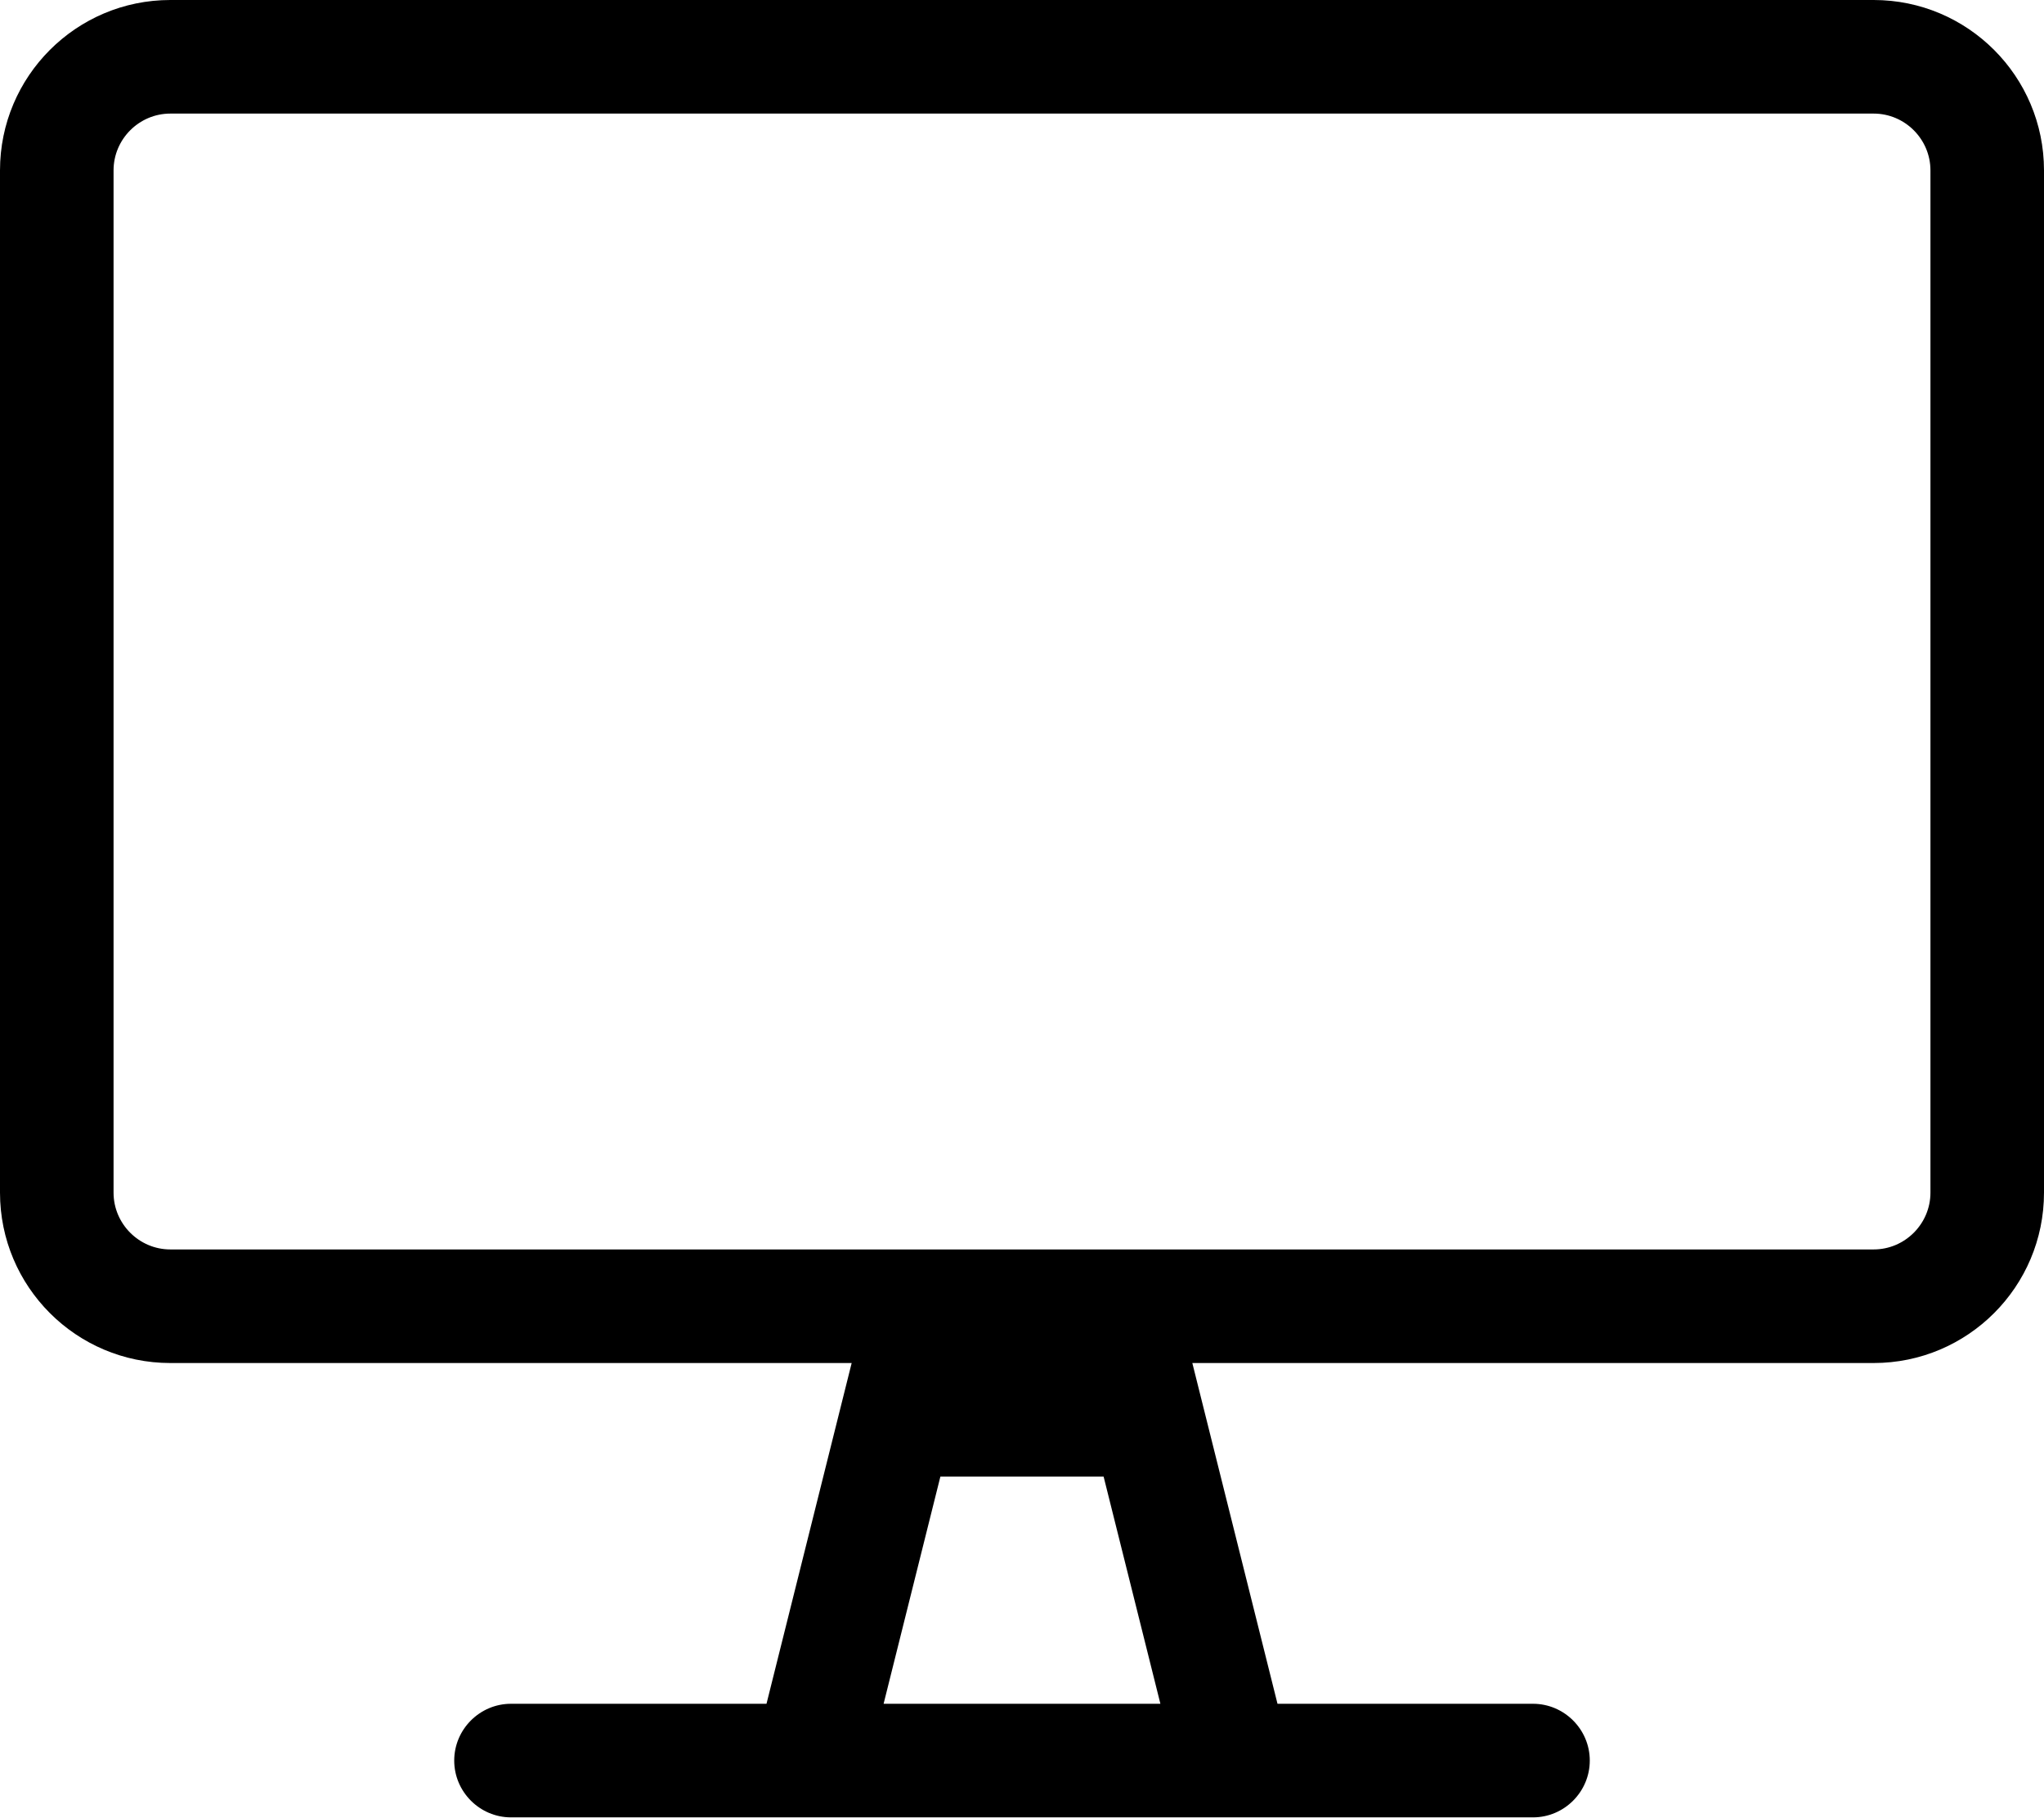
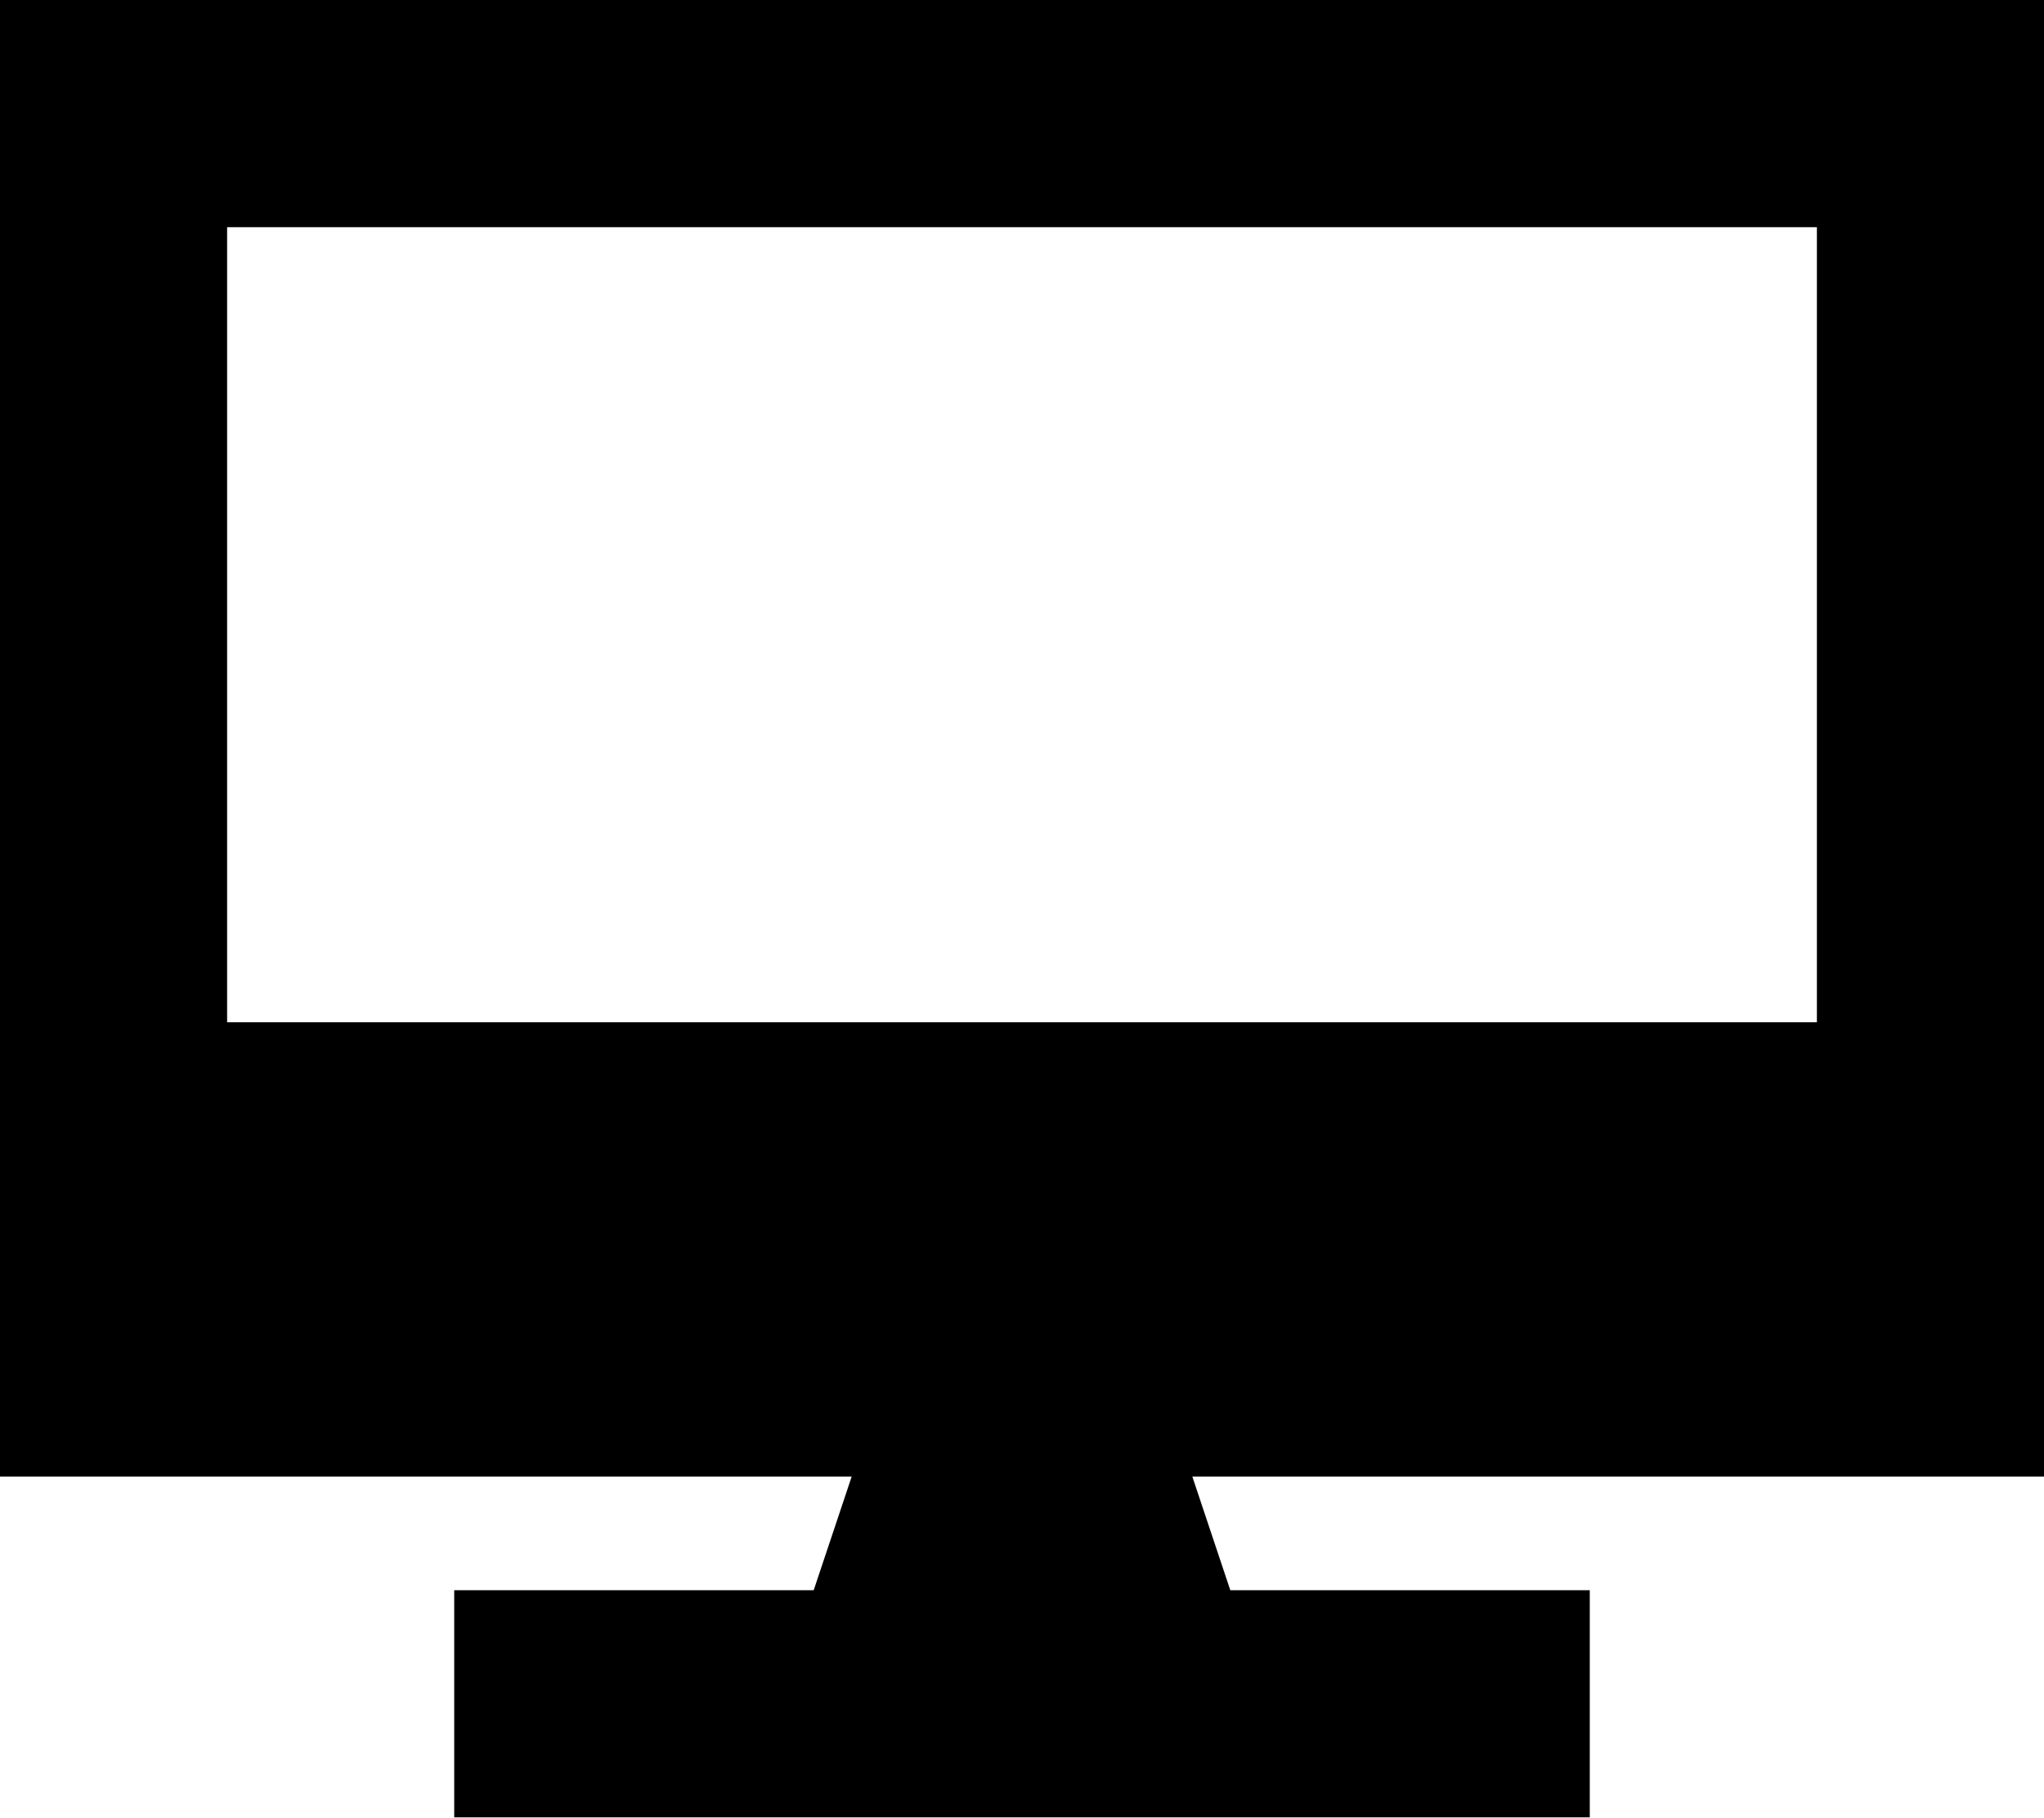
- <svg xmlns="http://www.w3.org/2000/svg" aria-hidden="true" focusable="false" data-prefix="fal" data-icon="desktop" class="svg-inline--fa fa-desktop fa-w-18" role="img" viewBox="0 0 576 512">
-   <path d="M528 0H48C21.5 0 0 21.5 0 48v288c0 26.5 21.5 48 48 48h192l-24 96h-72c-8.8 0-16 7.2-16 16s7.2 16 16 16h288c8.8 0 16-7.2 16-16s-7.2-16-16-16h-72l-24-96h192c26.5 0 48-21.5 48-48V48c0-26.5-21.5-48-48-48zM249 480l16-64h46l16 64h-78zm295-144c0 8.8-7.2 16-16 16H48c-8.8 0-16-7.2-16-16V48c0-8.8 7.2-16 16-16h480c8.8 0 16 7.2 16 16v288z" />
+ <svg xmlns="http://www.w3.org/2000/svg" viewBox="0 0 576 512">
+   <path d="M576 0L0 0 0 416l240 0-10.7 32L160 448l-32 0 0 64 32 0 256 0 32 0 0-64-32 0-69.3 0L336 416l240 0L576 0zM512 64l0 224L64 288 64 64l448 0z" />
</svg>
